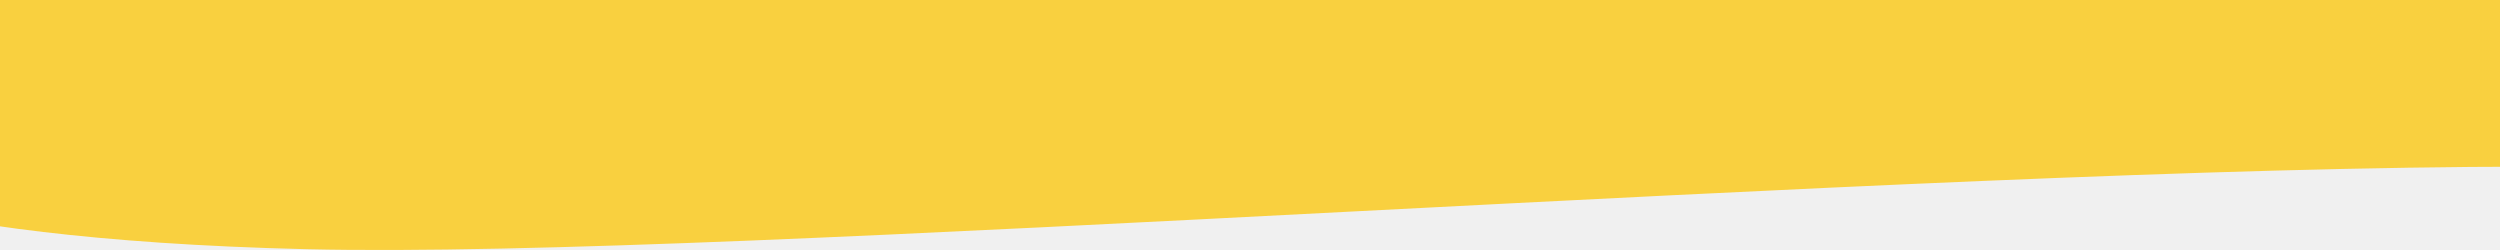
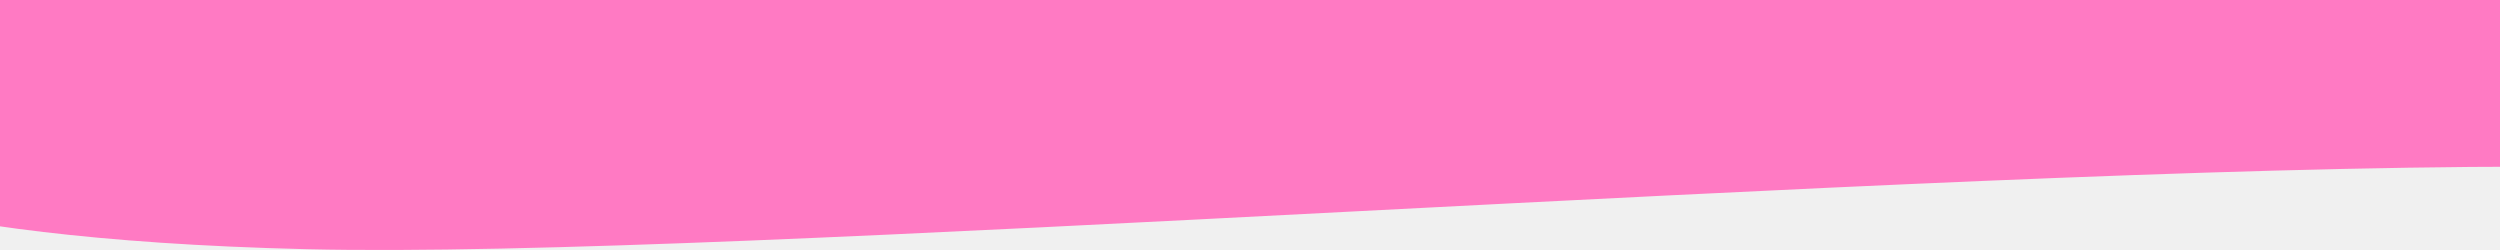
<svg xmlns="http://www.w3.org/2000/svg" width="1440" height="144" viewBox="0 0 1440 144" fill="none">
  <g clip-path="url(#clip0_1596_7971)">
-     <path fill-rule="evenodd" clip-rule="evenodd" d="M1440 0H4.57764e-05V96H-126.2C-126.2 96 -71.218 137.627 176.746 143.543C301.108 146.51 532.795 134.542 778.045 121.874C1021.8 109.283 1278.95 96 1457.45 96H1440V0Z" fill="#F9D03F" />
+     <path fill-rule="evenodd" clip-rule="evenodd" d="M1440 0H4.57764e-05V96H-126.2C-126.2 96 -71.218 137.627 176.746 143.543C301.108 146.51 532.795 134.542 778.045 121.874C1021.8 109.283 1278.95 96 1457.45 96H1440V0Z" fill="#ff7ac3" />
  </g>
  <defs>
    <clipPath id="clip0_1596_7971">
      <rect width="1440" height="144" fill="white" />
    </clipPath>
  </defs>
</svg>
